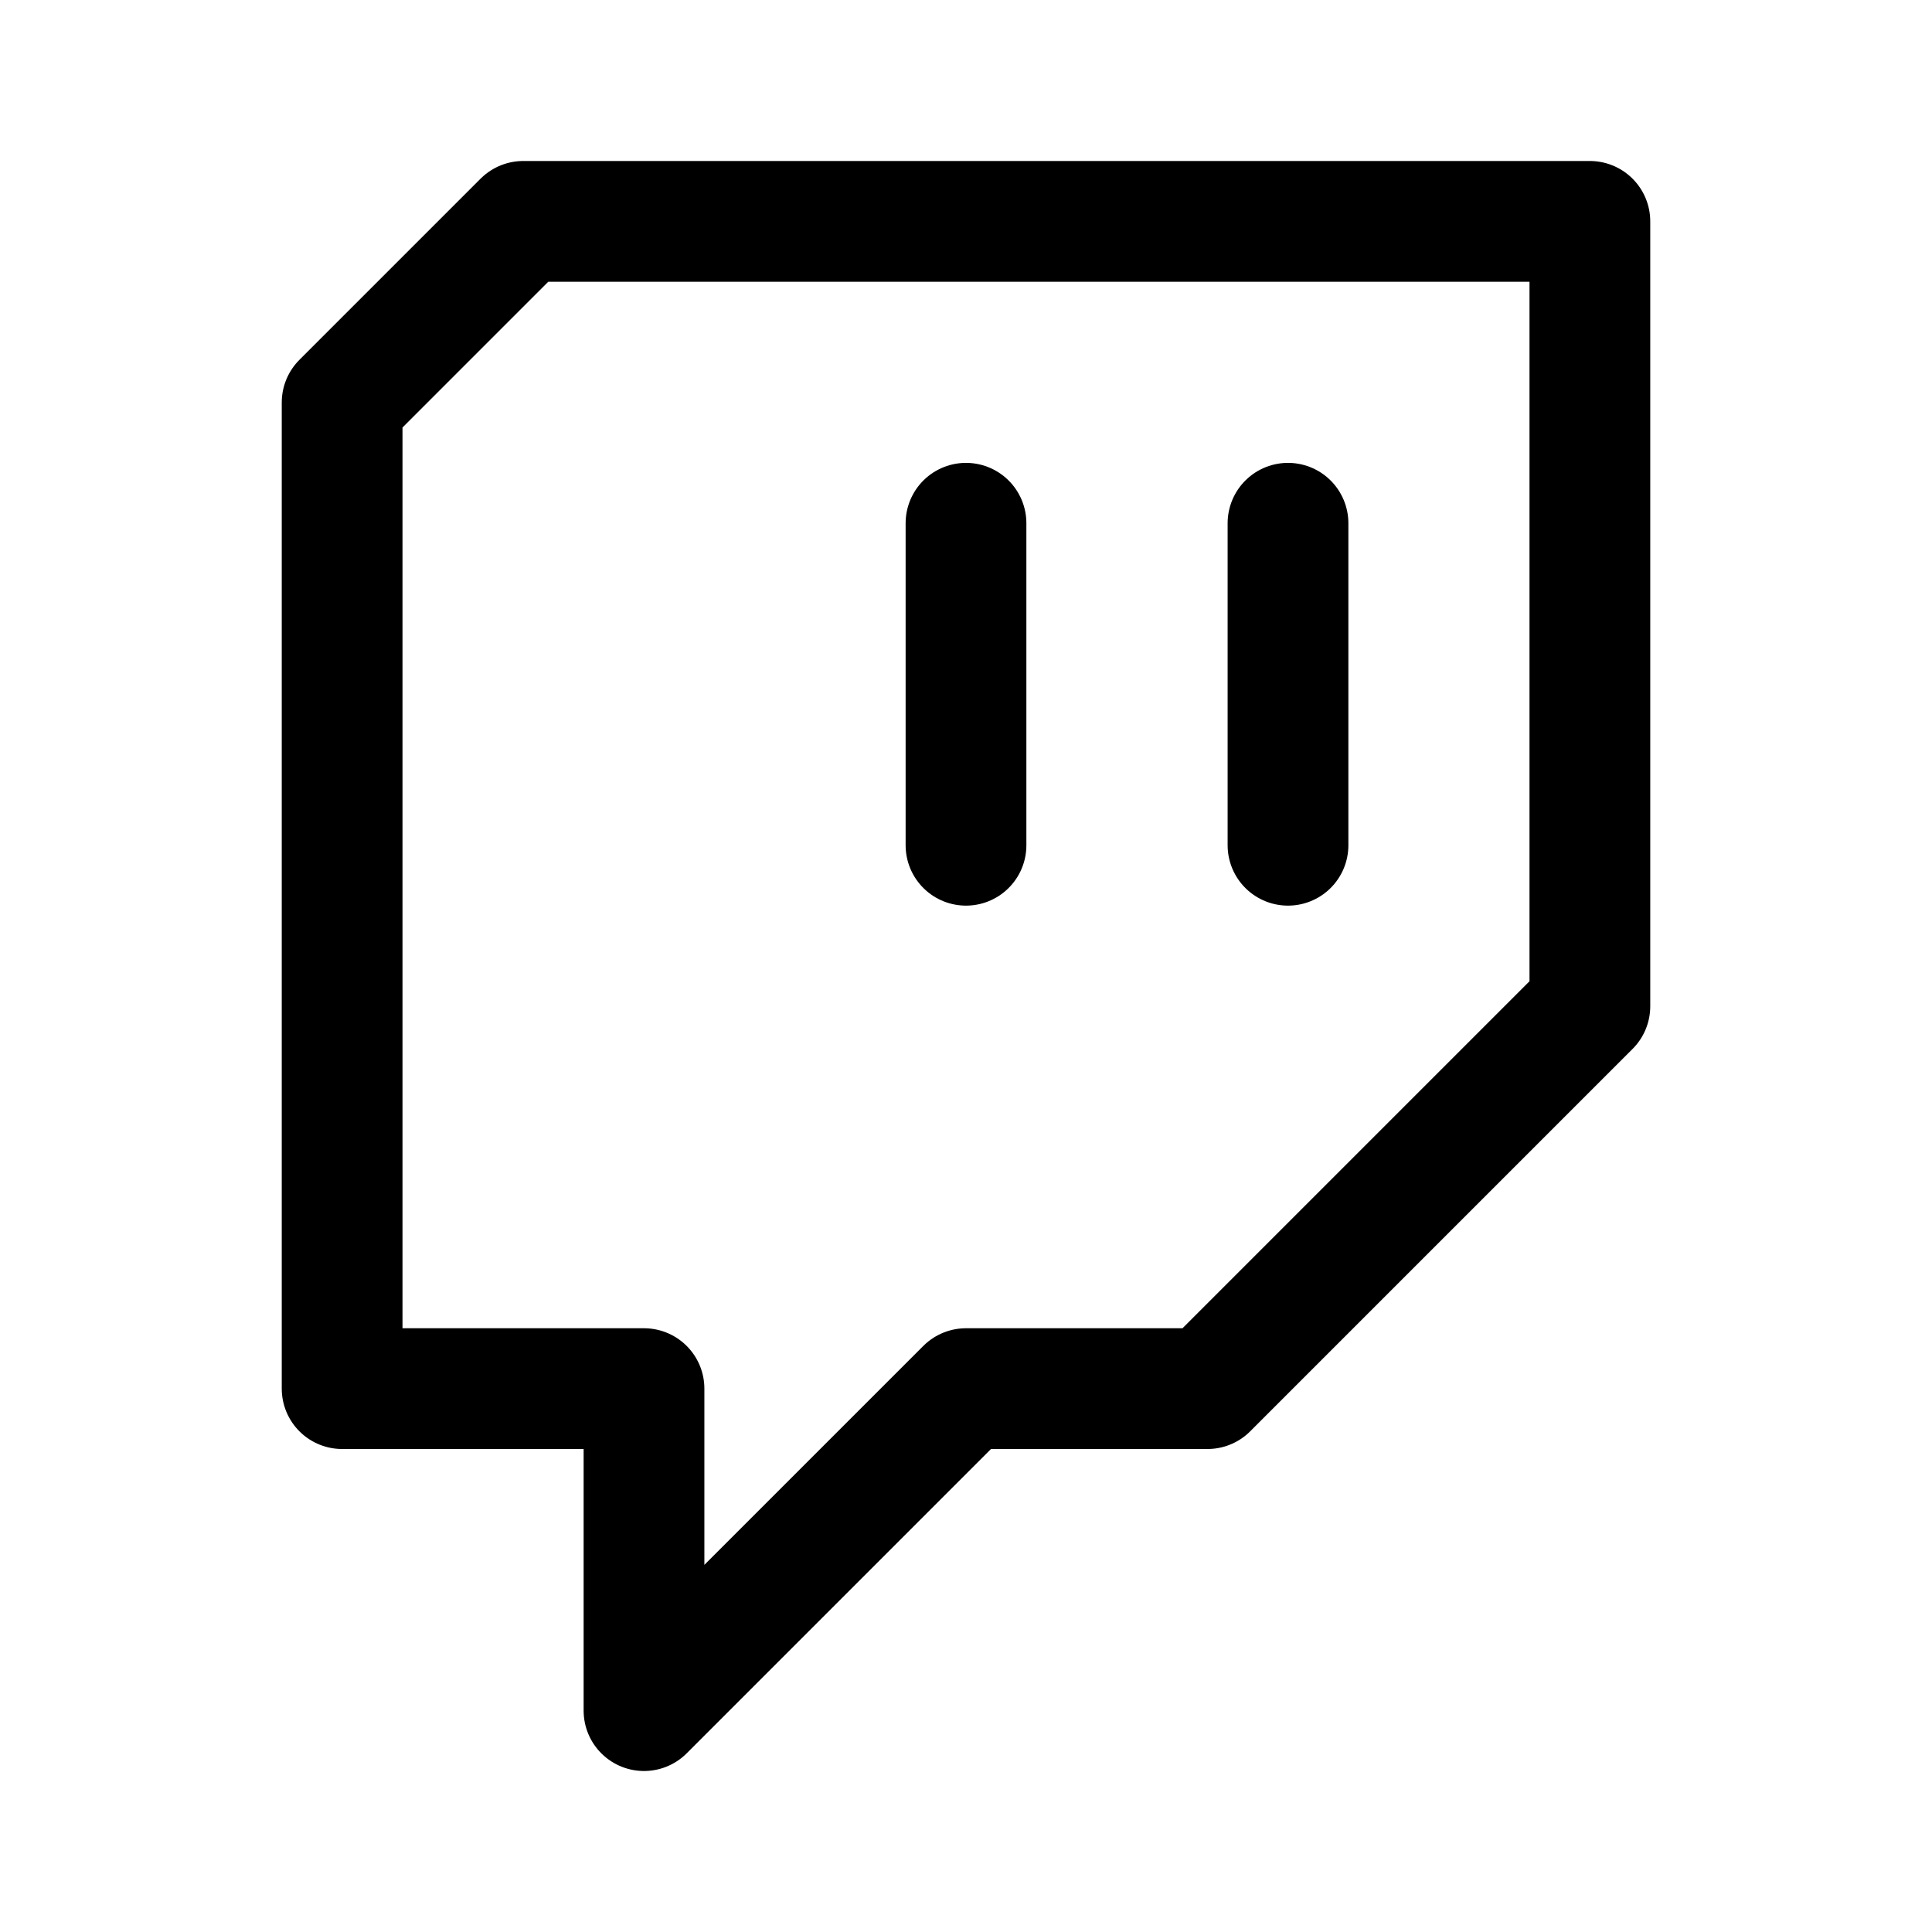
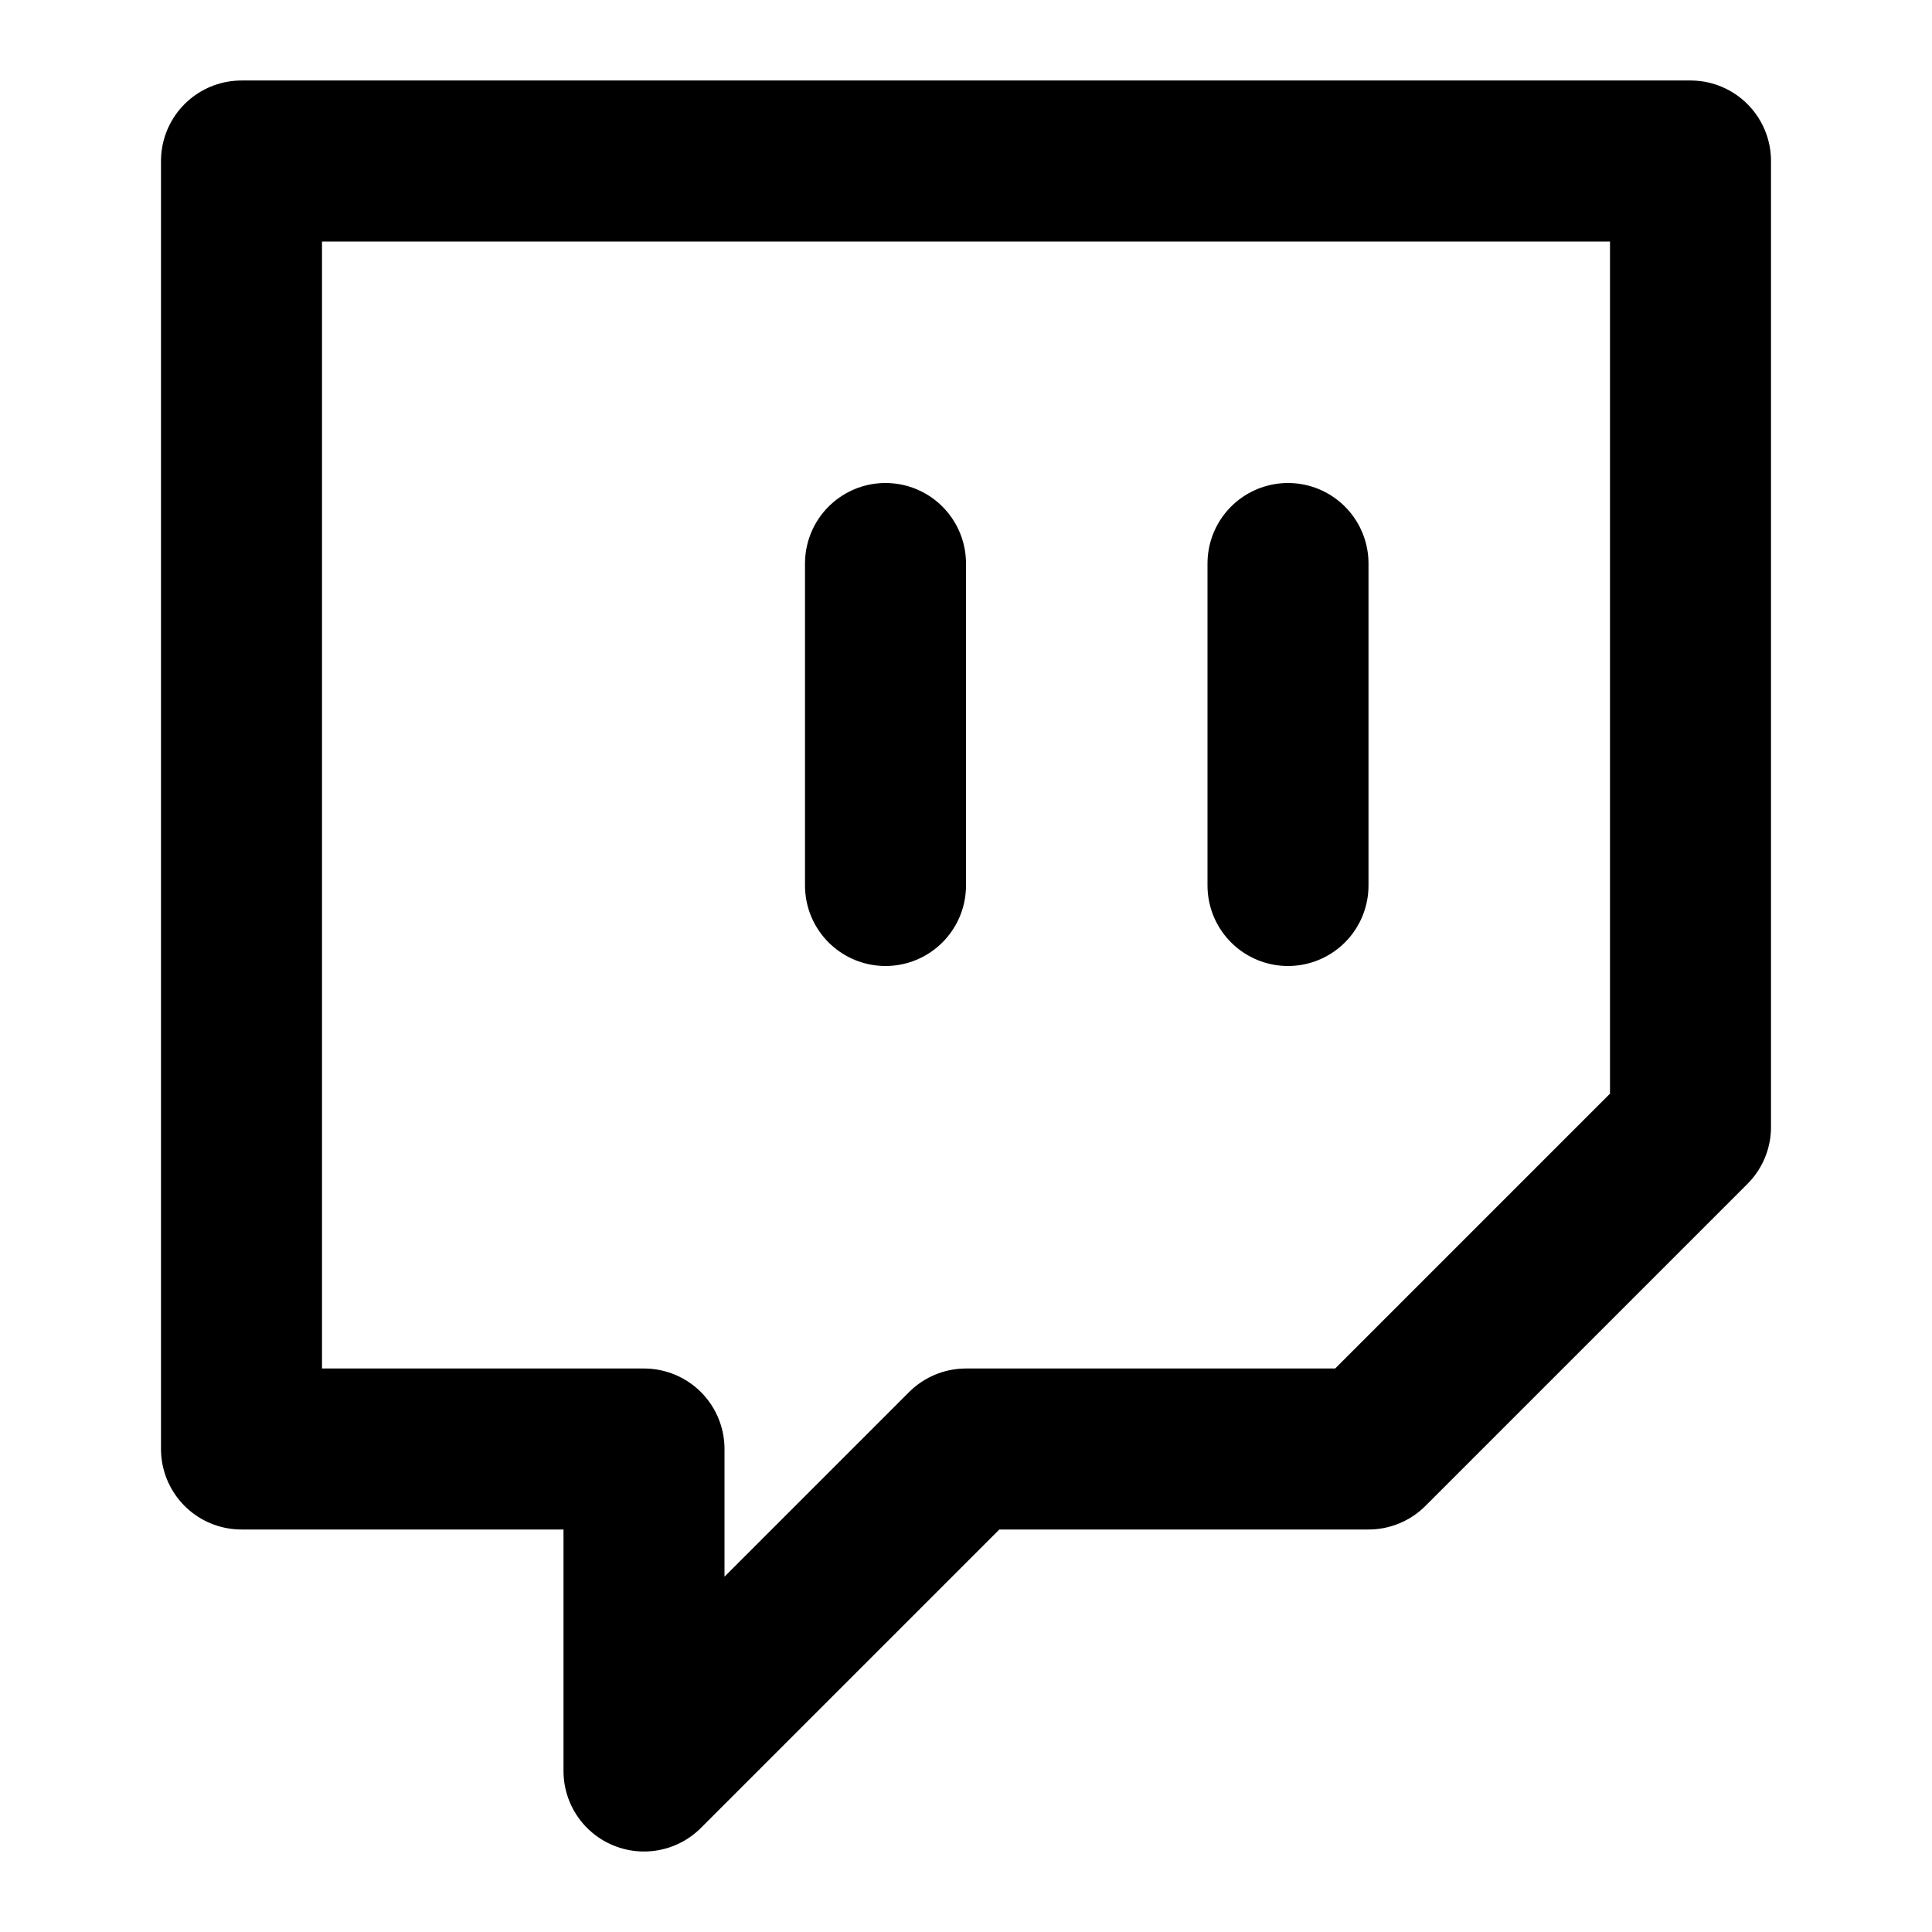
- <svg xmlns="http://www.w3.org/2000/svg" width="800px" height="800px" viewBox="0 0 192 192" fill="none">
-   <path stroke="#000000" stroke-linecap="round" stroke-linejoin="round" stroke-width="12" d="M96 52v32m32-32v32" />
-   <path stroke="#000000" stroke-linejoin="round" stroke-width="12" d="M34 138h30v32l32-32h24l38-38V22H52L34 40v98Z" />
+ <svg xmlns="http://www.w3.org/2000/svg" width="24" height="24" viewBox="0 0 24 24" fill="none" stroke="#000000" stroke-width="2" stroke-linecap="round" stroke-linejoin="round">
+   <path d="M21 2H3v16h5v4l4-4h5l4-4V2zm-10 9V7m5 4V7" />
</svg>
